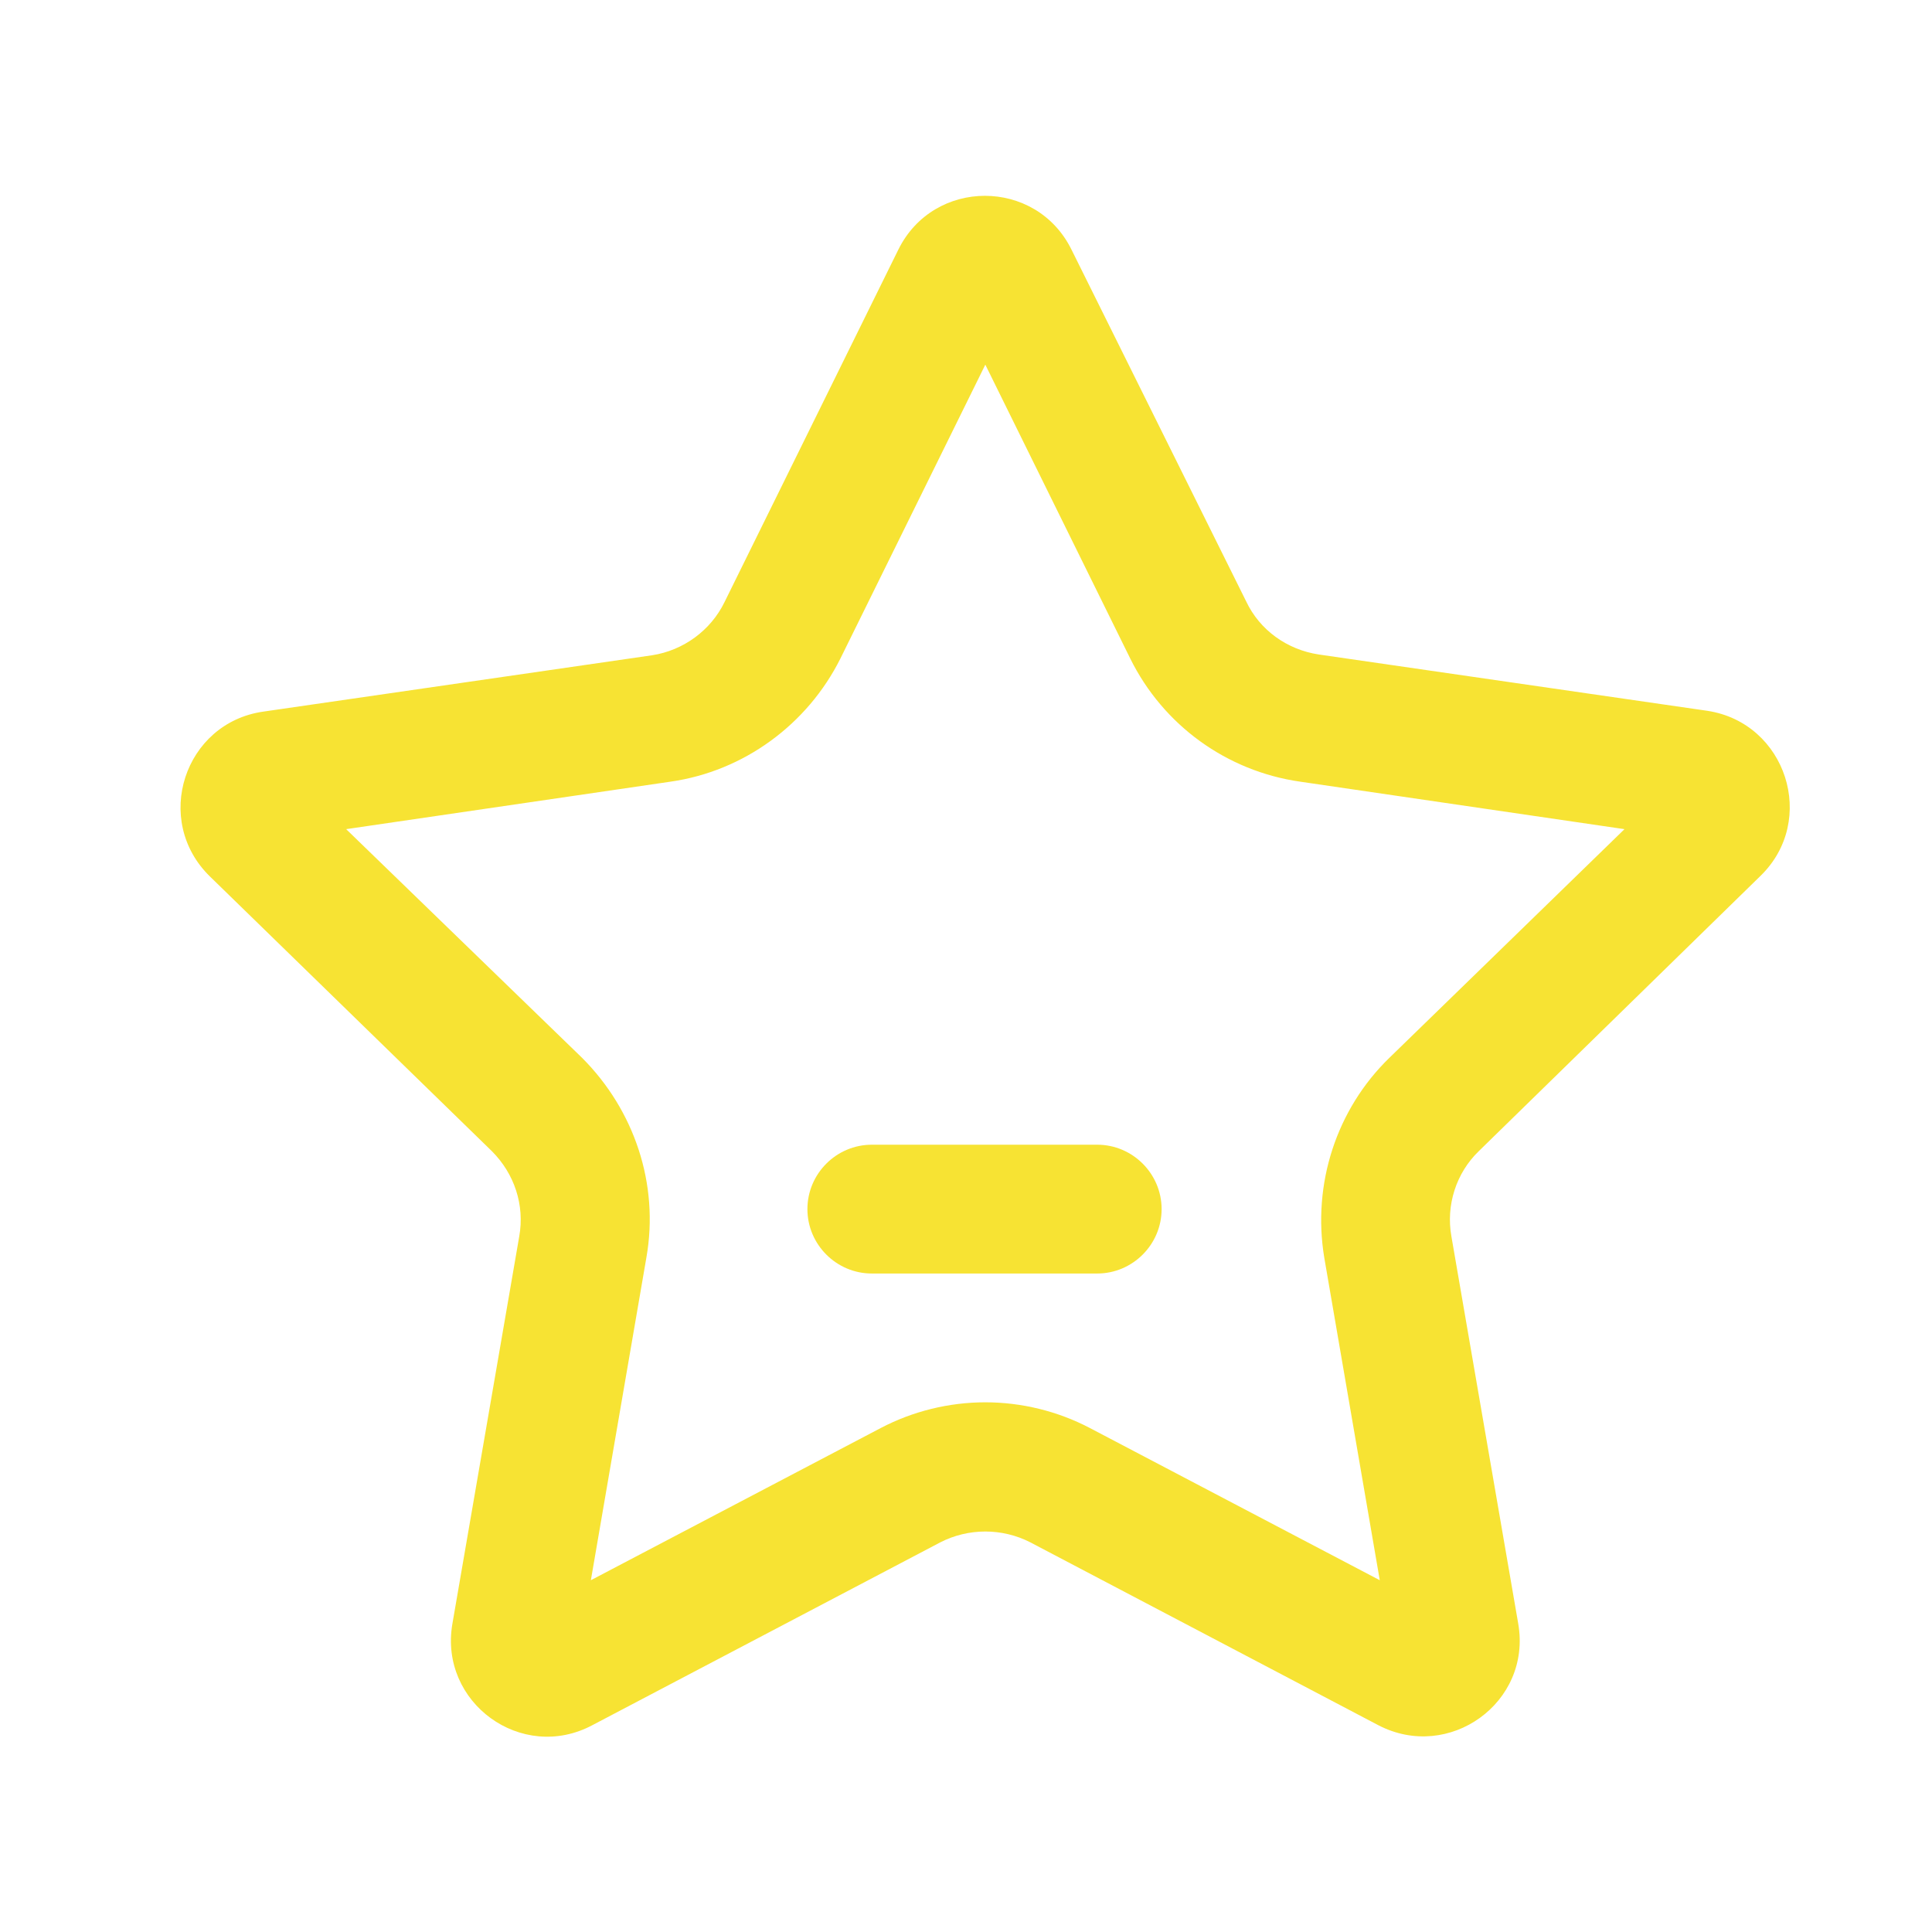
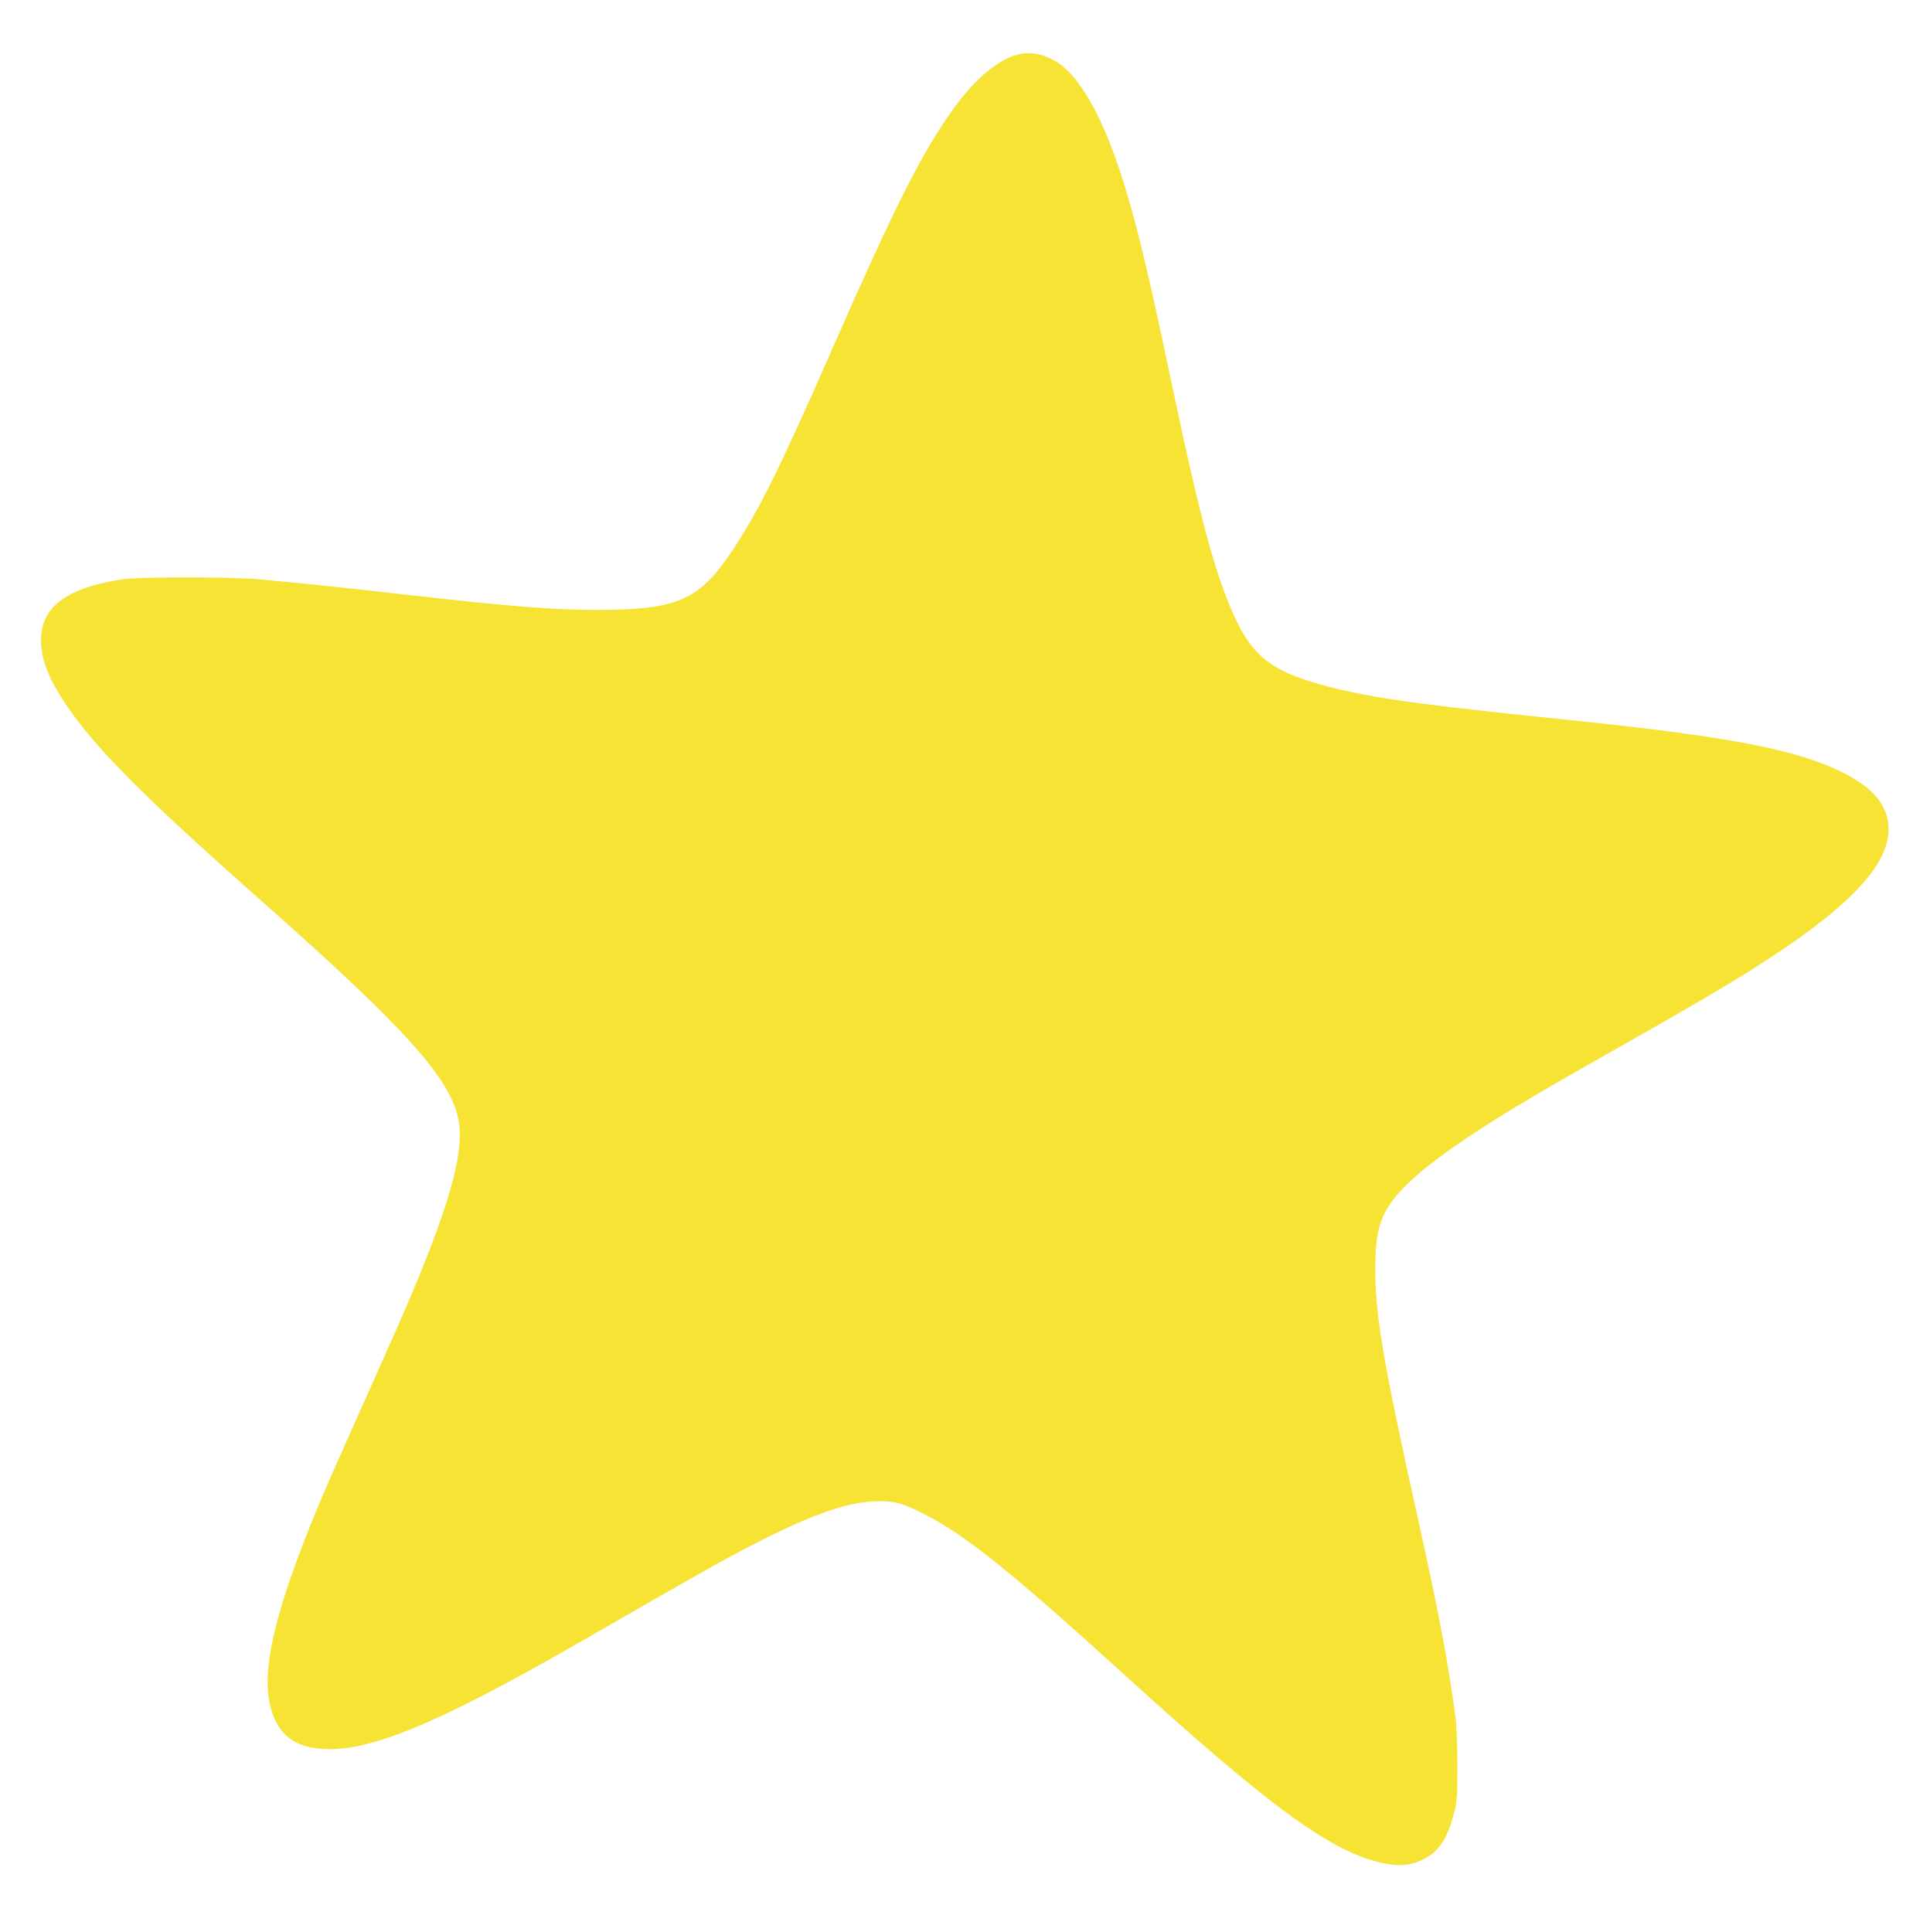
- <svg xmlns="http://www.w3.org/2000/svg" class="svg-icon" style="width: 1em; height: 1em;vertical-align: middle;fill: currentColor;overflow: hidden;" viewBox="0 0 1024 1024" version="1.1">
-   <path d="M933.12 464.213c30.293-29.44 13.653-81.067-28.16-87.467l-206.08-29.867c-16.64-2.56-31.147-12.8-38.4-28.16L567.893 132.267c-18.773-37.973-72.96-37.973-91.733 0L384 319.147c-7.253 14.933-21.76 25.6-38.4 28.16l-206.08 29.867c-41.813 5.973-58.88 57.6-28.16 87.467l149.333 145.493c11.947 11.947 17.493 28.587 14.507 45.227l-35.413 205.227c-7.253 41.813 36.693 73.813 74.24 53.76l184.32-96.853c14.933-7.68 32.853-7.68 47.787 0l184.32 96.853c37.547 19.627 81.493-11.947 74.24-53.76l-35.413-205.227c-2.987-16.64 2.56-33.707 14.507-45.227l149.333-145.92z m-196.693 96.427c-28.16 27.307-40.96 66.987-34.56 105.813l29.44 171.093-153.6-80.64c-17.067-8.96-36.267-13.653-55.467-13.653s-38.4 4.693-55.467 13.653l-153.6 80.64 29.44-171.093c6.827-38.827-6.4-78.08-34.133-105.813L183.467 439.467l171.947-25.173c38.827-5.547 72.533-30.293 90.027-65.28l76.8-155.733 76.8 155.733c17.493 35.413 51.2 59.733 90.027 65.28l171.947 25.173-124.587 121.173z" fill="#f7e333" />
-   <path d="M581.547 674.987h-119.467c-18.773 0-34.133-15.36-34.133-34.133s15.36-34.133 34.133-34.133h119.467c18.773 0 34.133 15.36 34.133 34.133s-15.36 34.133-34.133 34.133z" fill="#f7e333" />
+ <svg xmlns="http://www.w3.org/2000/svg" version="1.0" width="1278pt" height="1280pt" viewBox="0 0 1278 1280" preserveAspectRatio="xMidYMid meet">
+   <g transform="translate(0,1280) scale(0.1,-0.1)" fill="#f7e333" stroke="none">
+     <path d="M6760 12443 c-137 -26 -302 -163 -453 -375 -207 -293 -384 -645 -802 -1598 -347 -790 -486 -1070 -667 -1337 -211 -311 -357 -373 -878 -374 -303 0 -573 22 -1315 106 -310 36 -666 73 -930 97 -191 17 -792 17 -905 0 -359 -56 -525 -174 -538 -382 -7 -128 43 -265 161 -442 197 -294 514 -612 1317 -1323 955 -845 1247 -1174 1290 -1452 37 -234 -95 -656 -453 -1458 -364 -816 -430 -963 -490 -1110 -252 -611 -352 -998 -318 -1236 31 -222 145 -333 357 -346 311 -21 768 169 1699 704 749 431 885 508 1051 596 451 240 718 338 924 341 121 1 161 -10 310 -84 265 -133 574 -380 1300 -1040 1006 -916 1405 -1206 1752 -1276 102 -21 173 -13 255 27 103 50 160 135 204 304 21 81 23 111 23 315 0 125 -5 267 -12 320 -51 379 -107 674 -253 1335 -229 1034 -279 1327 -279 1647 0 162 16 260 55 346 101 221 462 490 1275 952 661 375 831 473 1005 578 739 446 1065 761 1065 1027 0 155 -96 273 -306 378 -300 150 -748 236 -1764 342 -1052 108 -1334 148 -1637 225 -387 100 -514 201 -648 515 -117 276 -211 629 -391 1482 -135 644 -212 973 -289 1237 -115 398 -240 668 -380 824 -94 105 -221 156 -335 135z" />
+   </g>
</svg>
